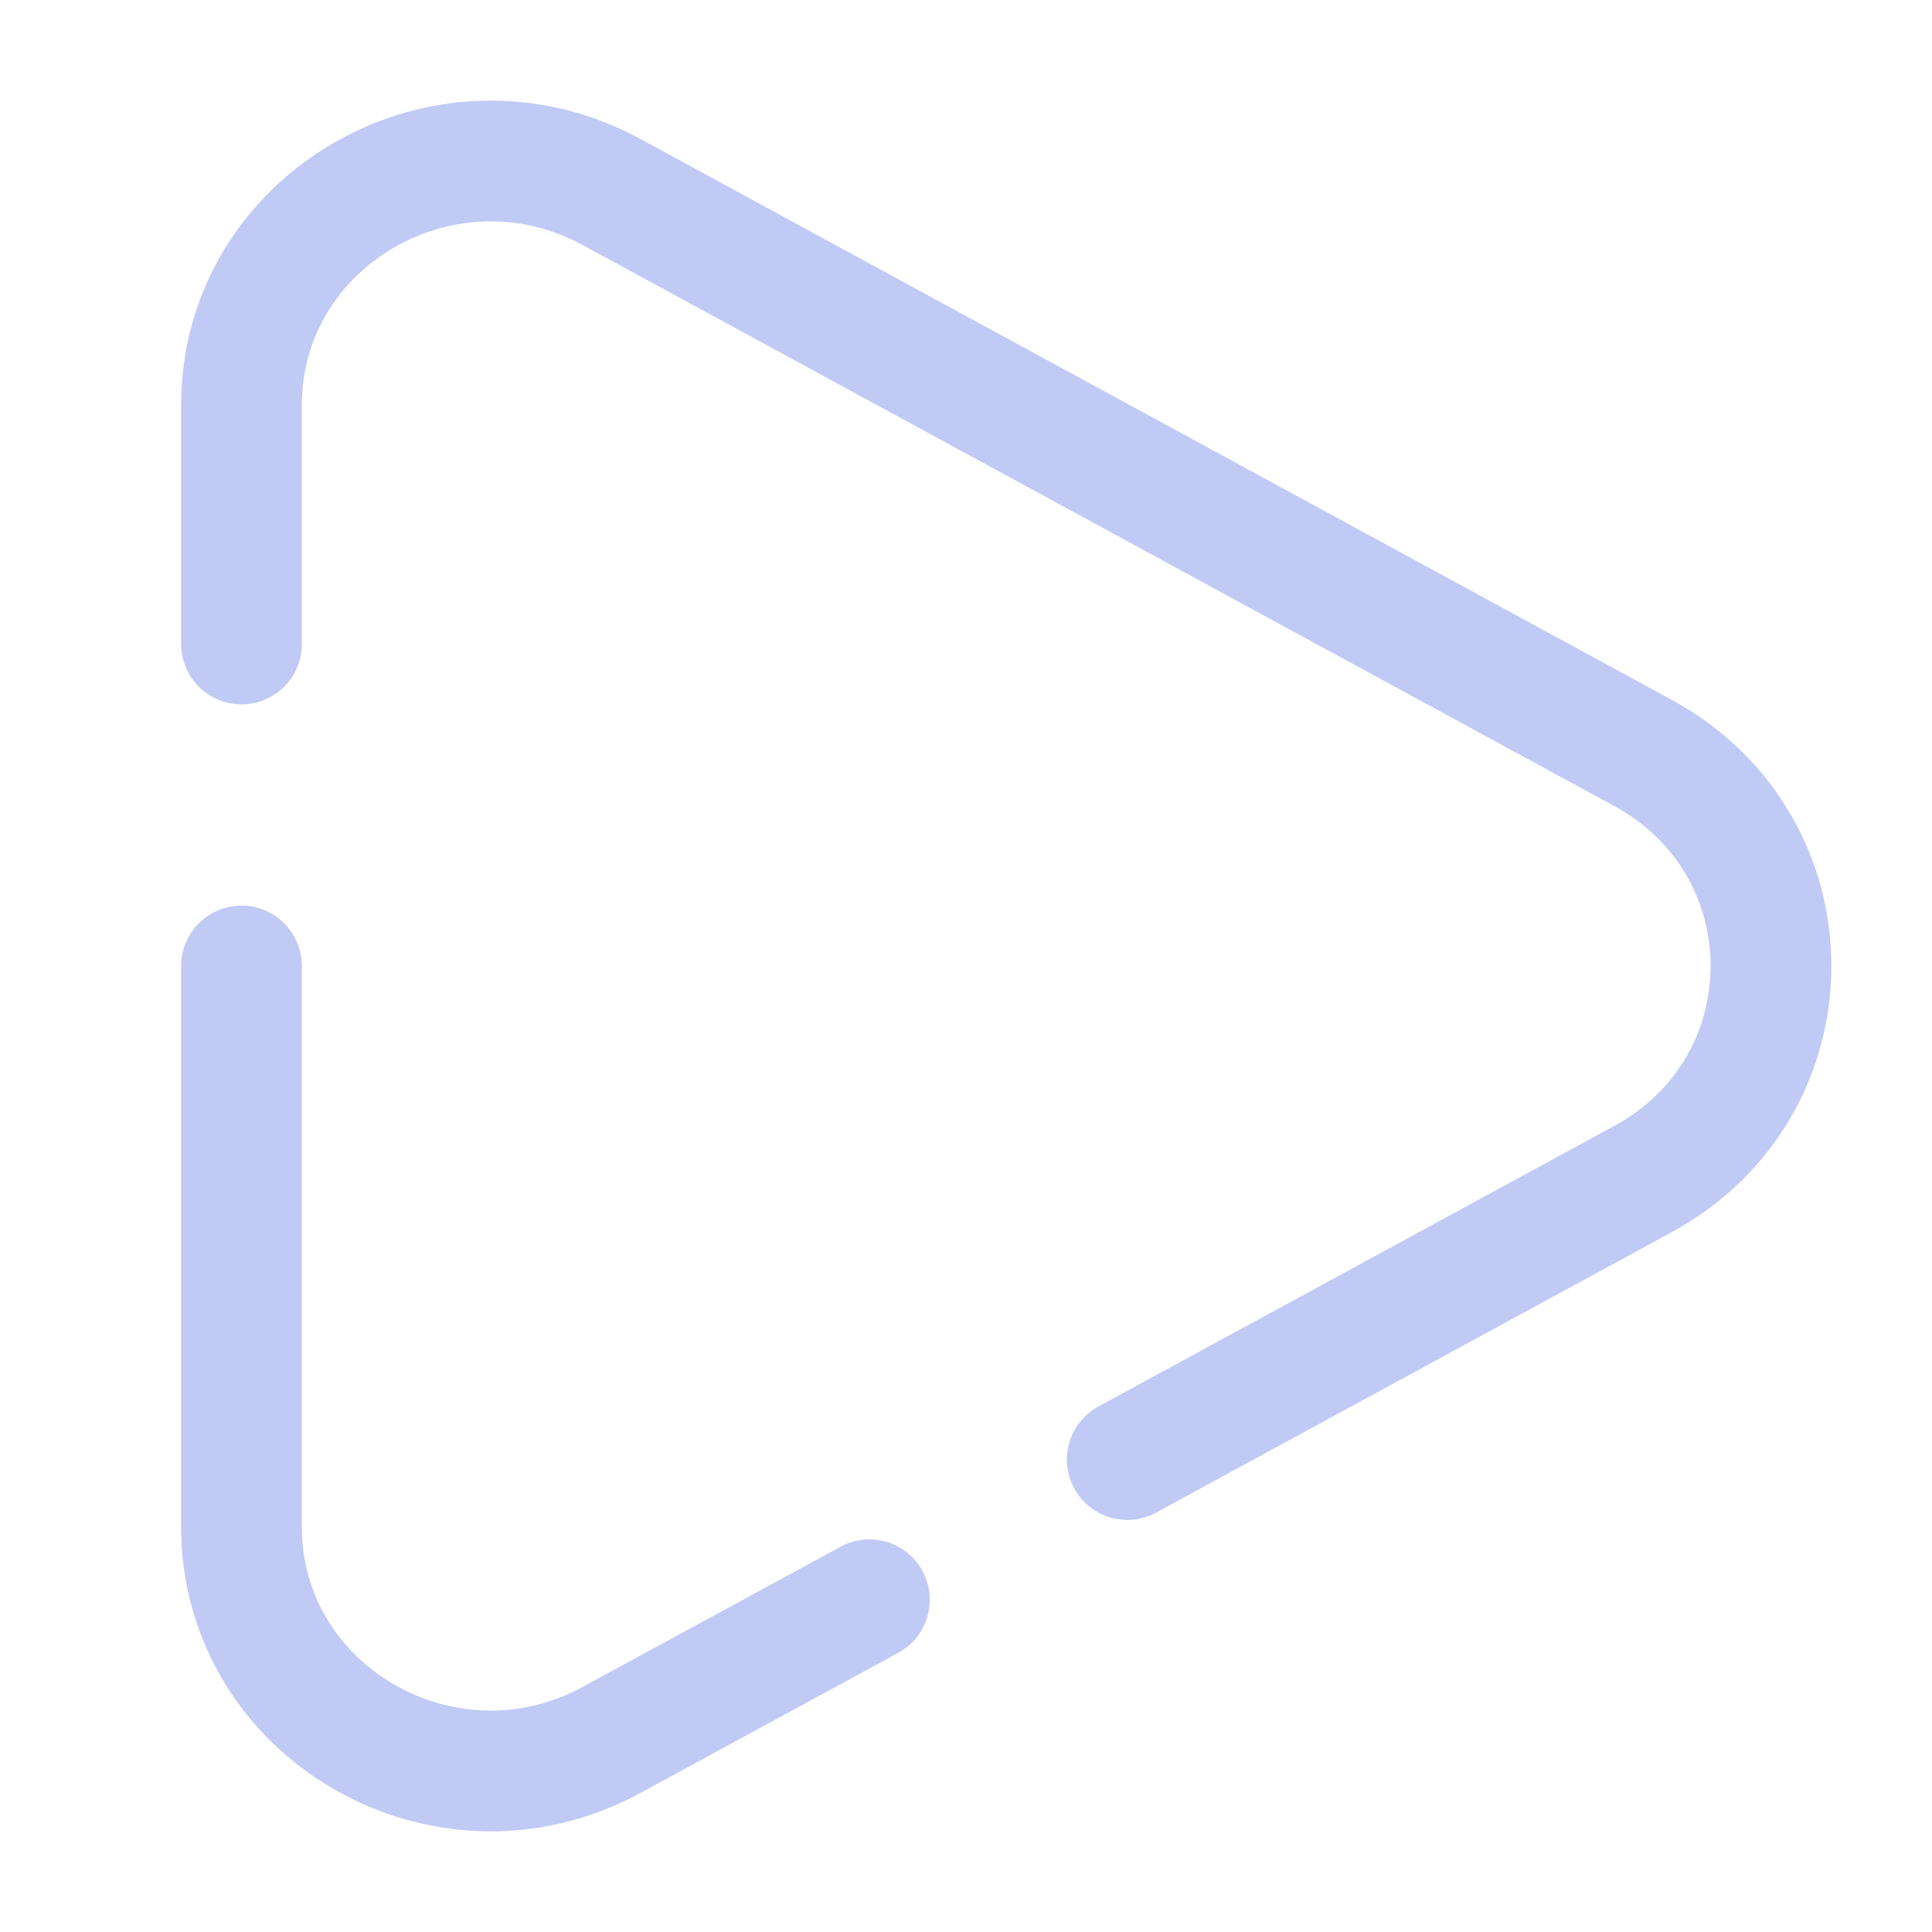
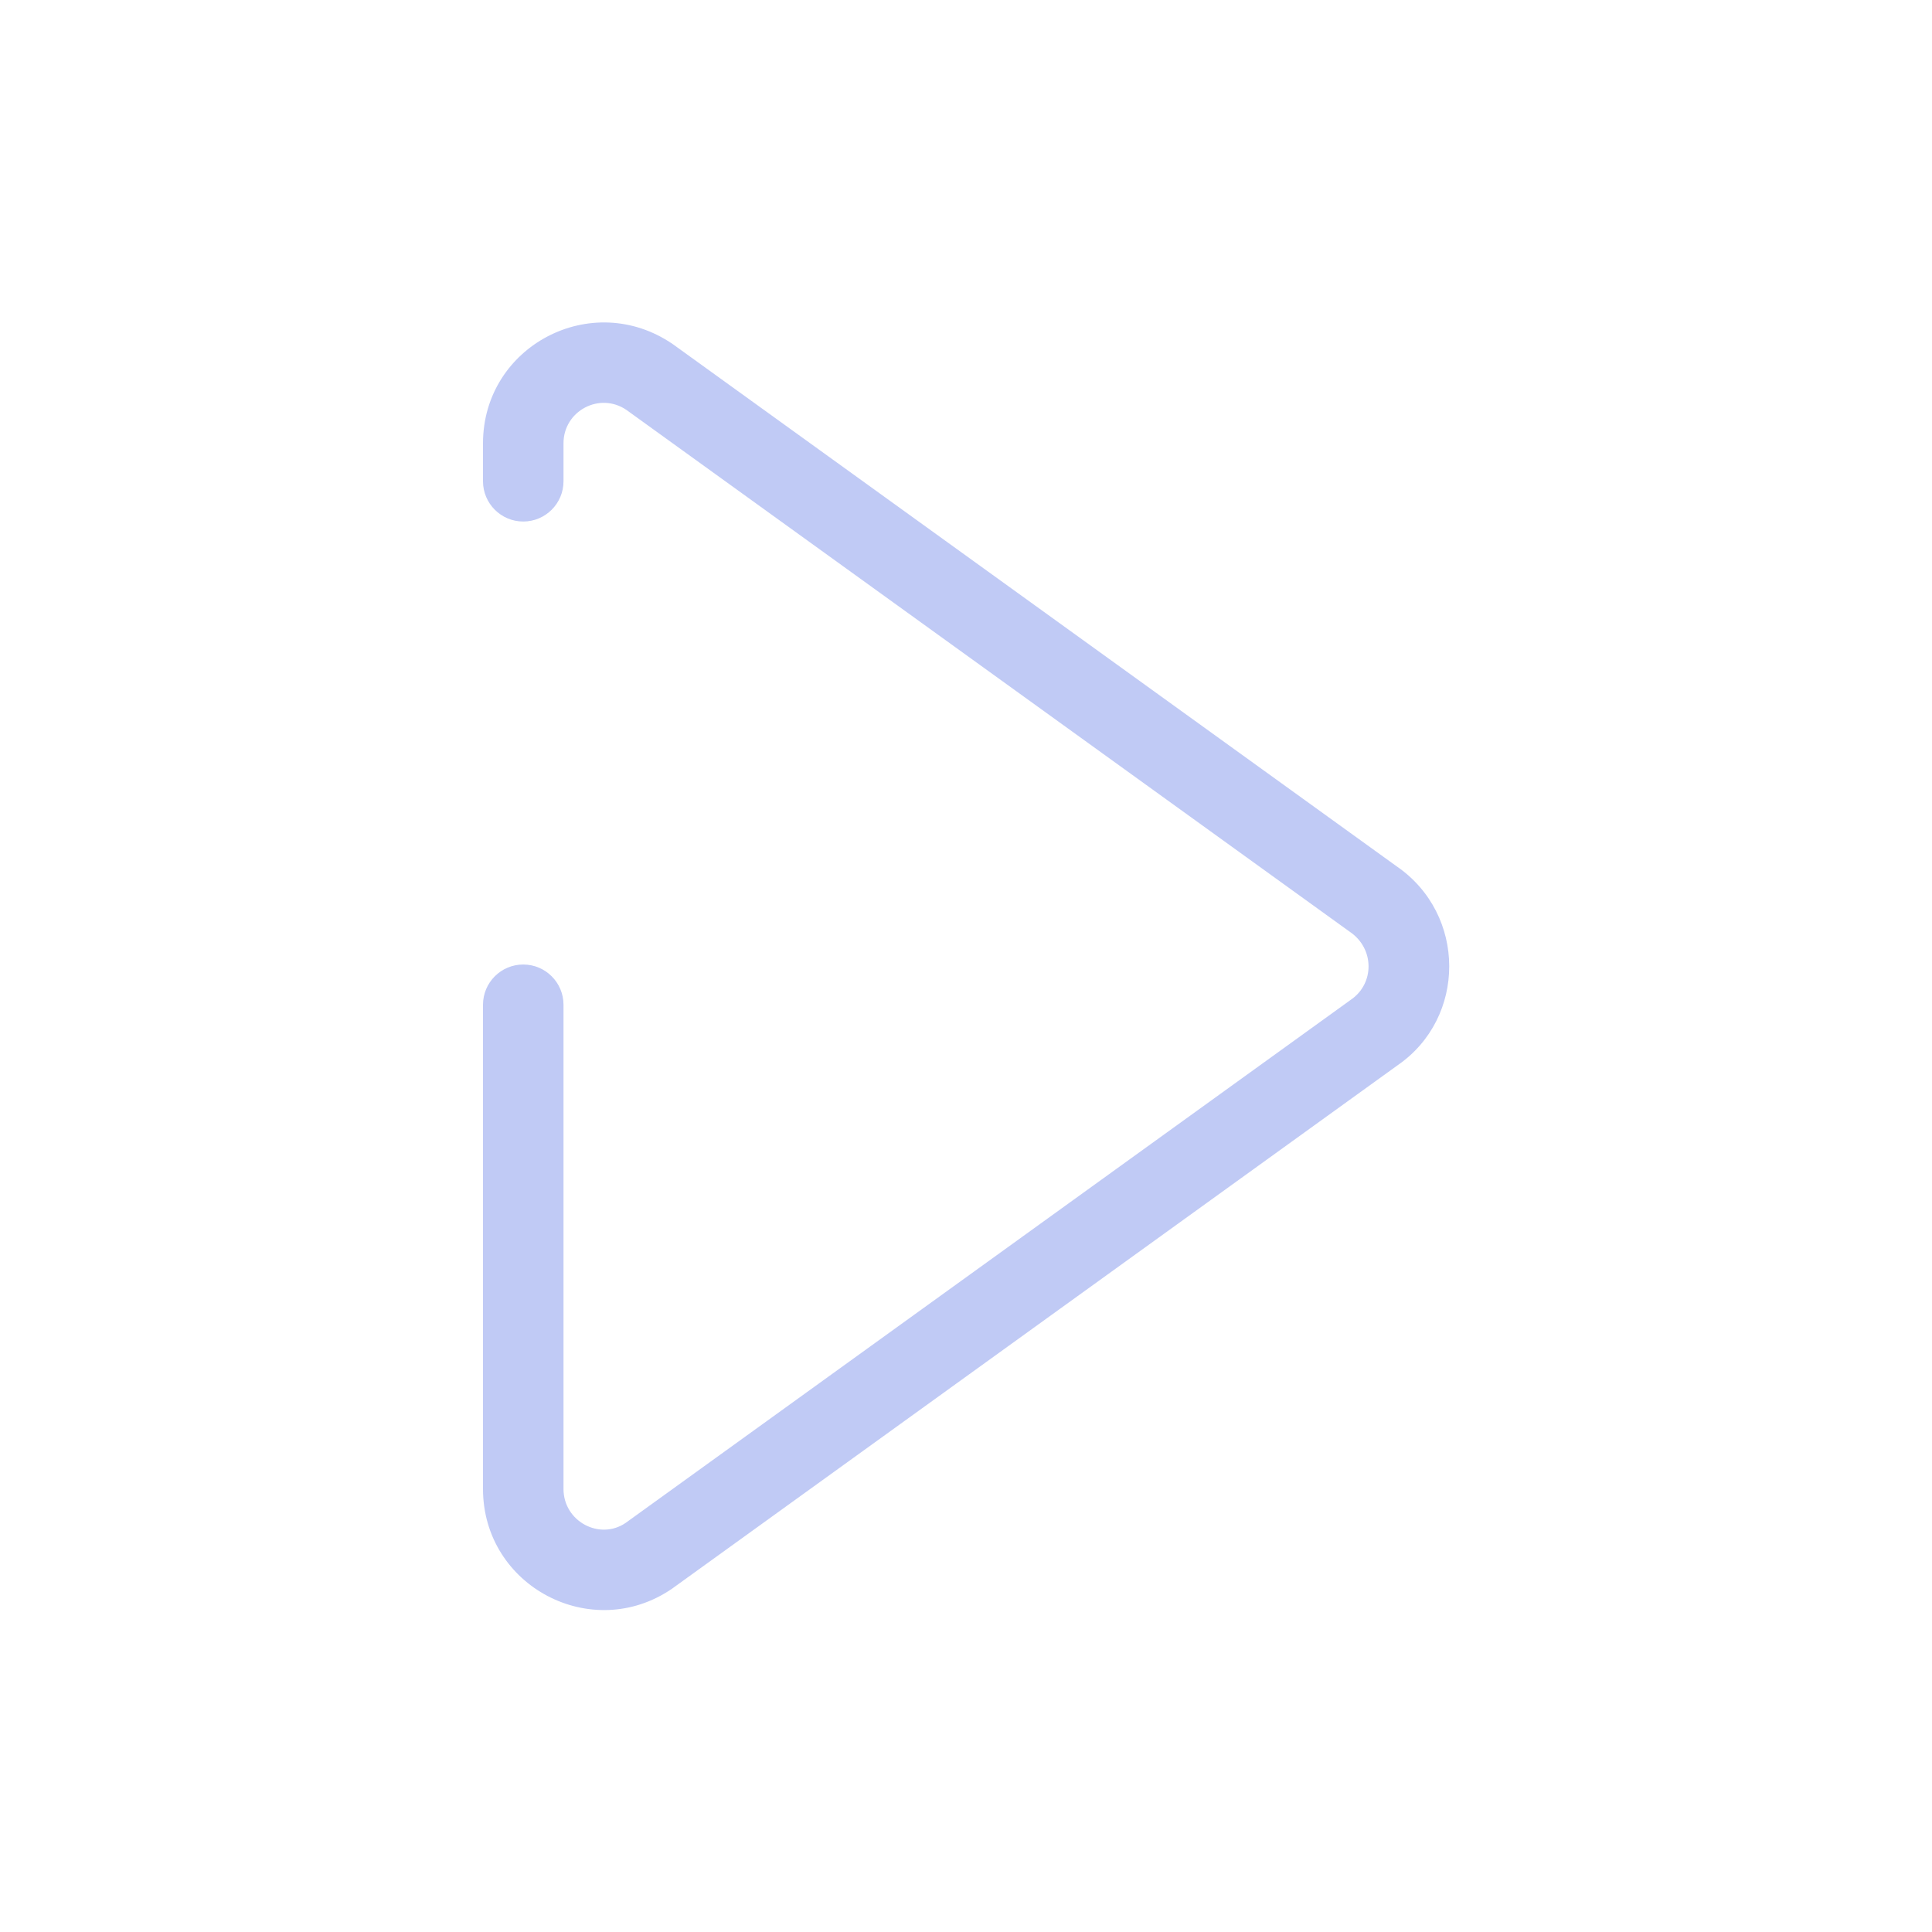
- <svg xmlns="http://www.w3.org/2000/svg" width="800px" height="800px" viewBox="0 0 24 24" fill="none">
-   <path d="M3 12L3 18.967C3 21.276 5.534 22.736 7.597 21.614L10.8 19.873M3 8L3 5.033C3 2.724 5.534 1.264 7.597 2.385L20.409 9.353C22.53 10.507 22.53 13.493 20.409 14.647L14.003 18.131" stroke="#c0caf5" stroke-width="1.5" stroke-linecap="round" />
+ <svg xmlns="http://www.w3.org/2000/svg" width="800px" height="800px" viewBox="0 0 48 48" fill="none">
+   <g id="play">
+     <g id="play_2">
+       <path id="play_3" d="M12 24.963V36.993C12 39.408 14.701 40.835 16.693 39.473L34.715 26.472C36.439 25.29 36.439 22.716 34.696 21.521L16.714 8.549C14.701 7.172 12 8.599 12 11.014V11.957C12 12.509 12.448 12.957 13 12.957C13.552 12.957 14 12.509 14 11.957V11.014C14 10.206 14.9 9.731 15.564 10.185L33.545 23.157C34.15 23.572 34.15 24.435 33.565 24.836L15.544 37.836C14.9 38.276 14 37.801 14 36.993V24.963C14 24.411 13.552 23.963 13 23.963C12.448 23.963 12 24.411 12 24.963Z" fill="#c0caf5" />
+     </g>
+   </g>
</svg>
